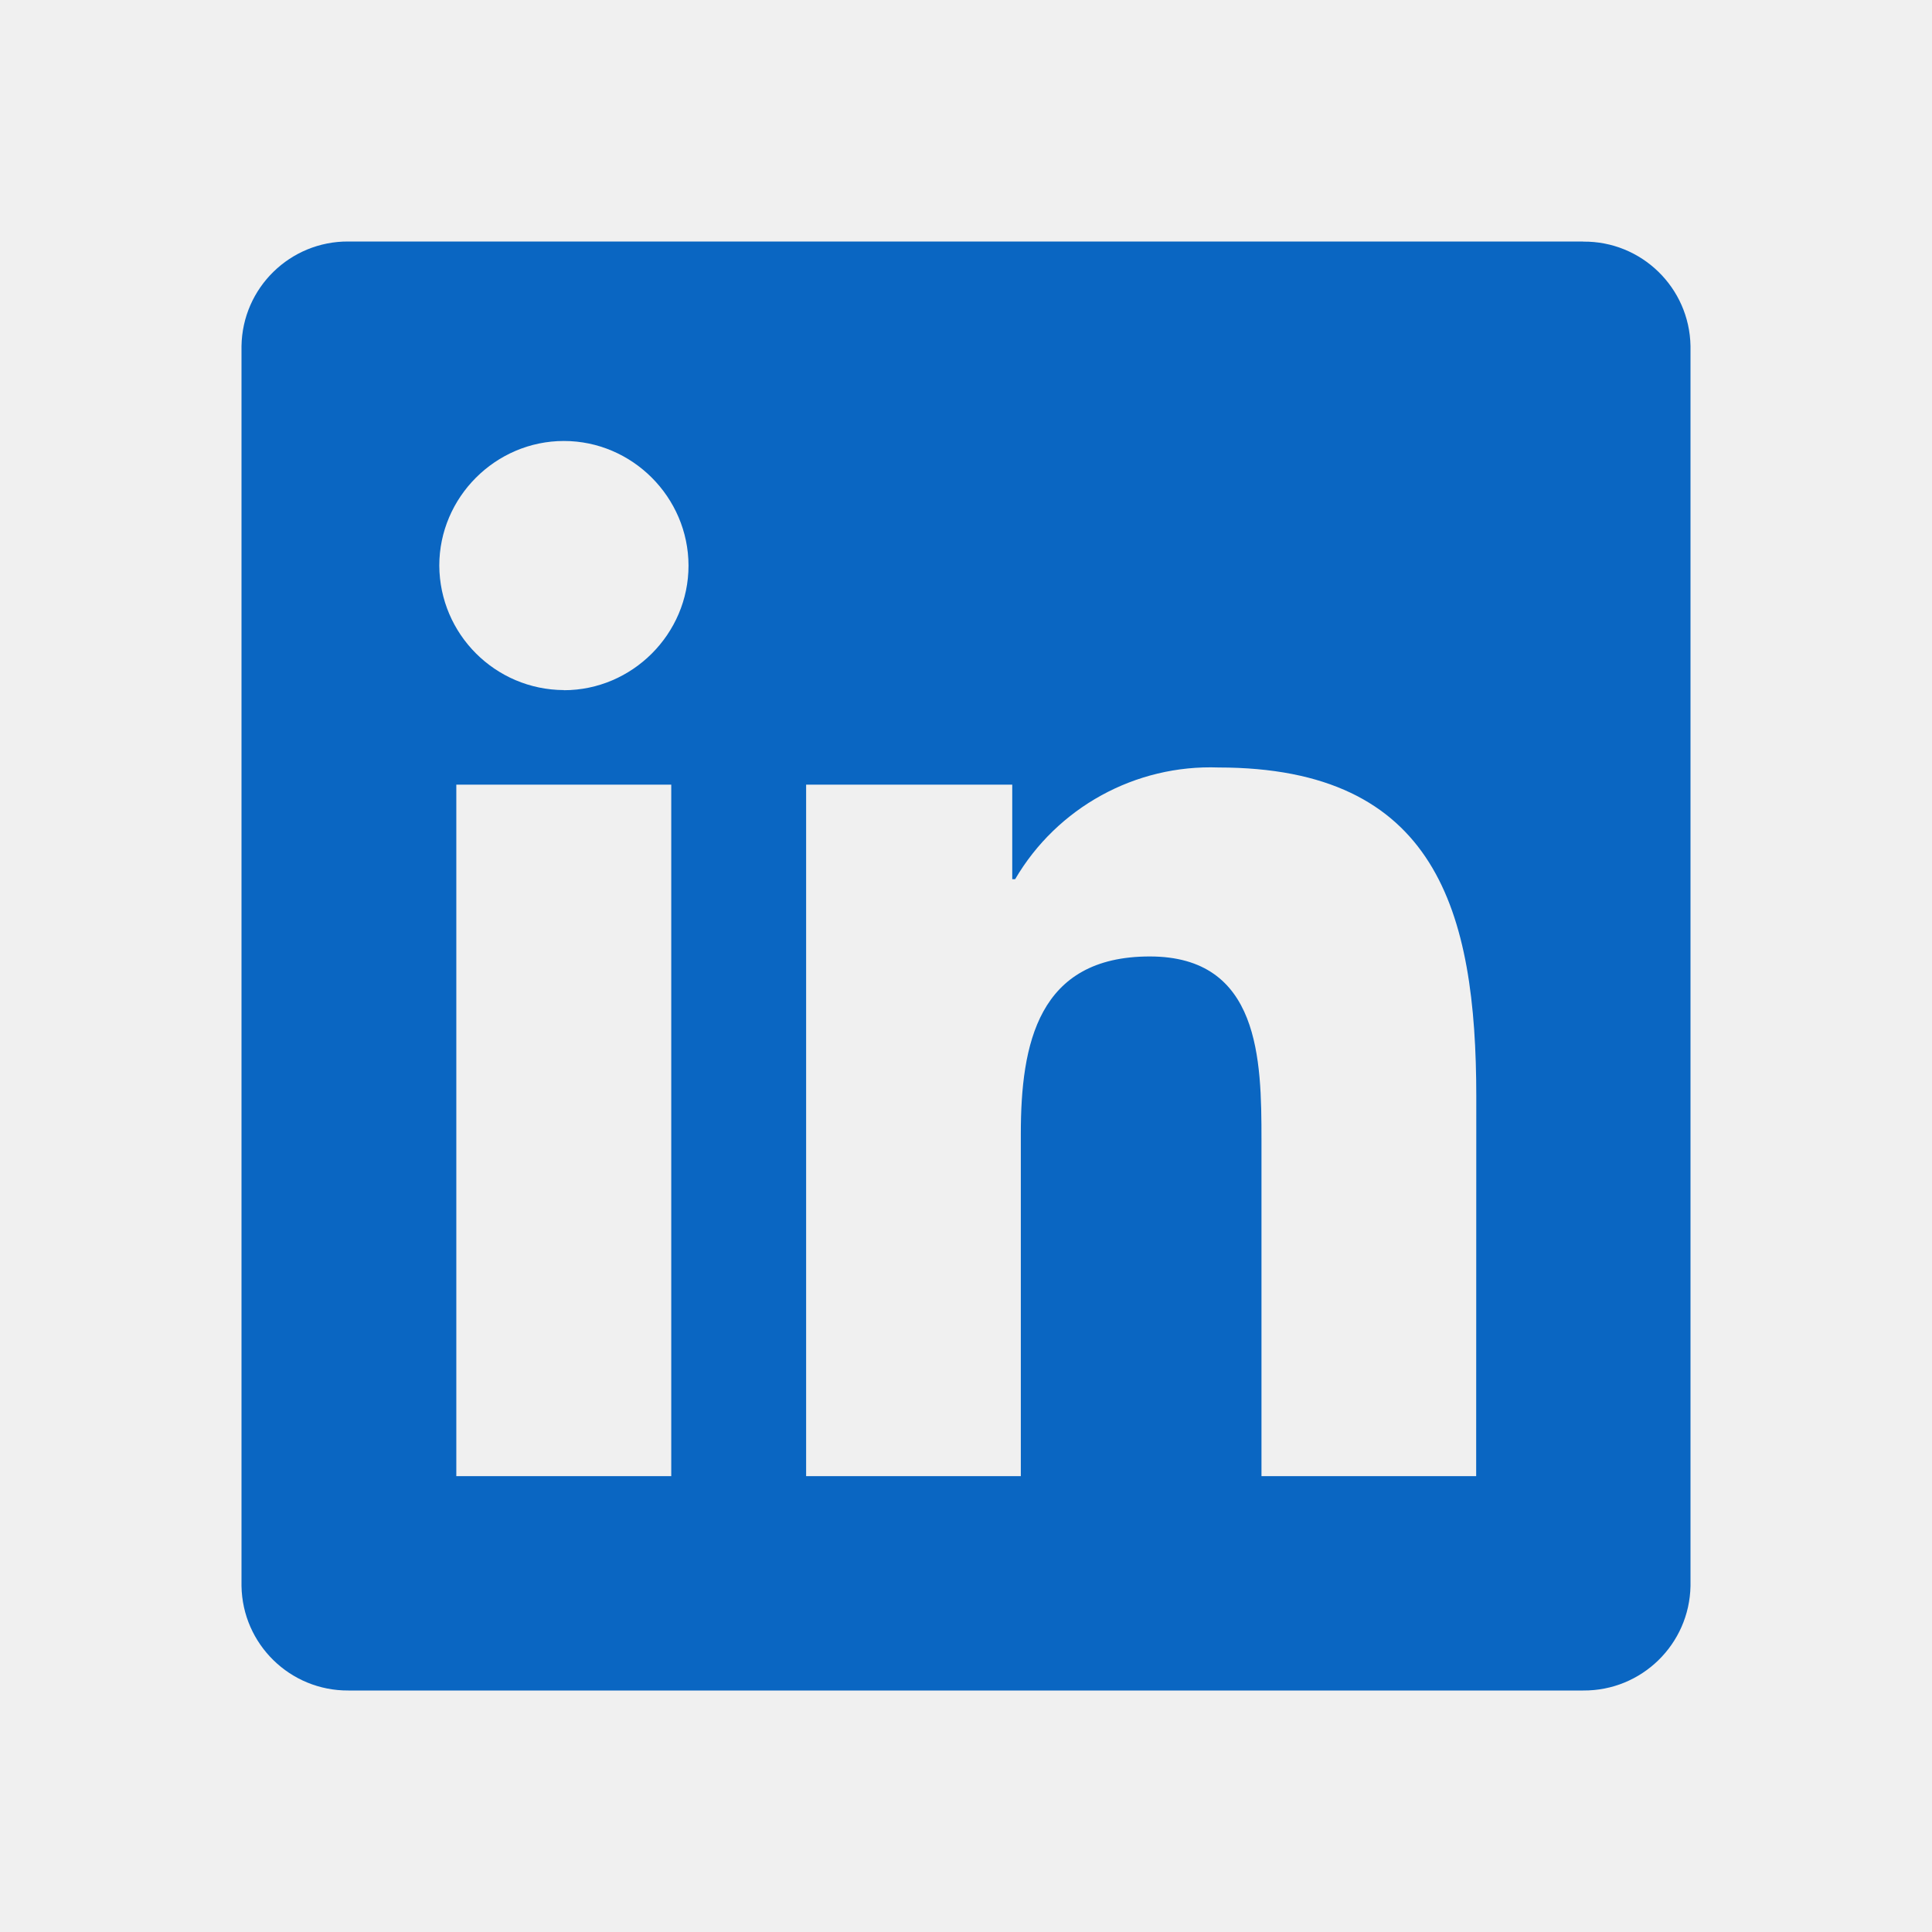
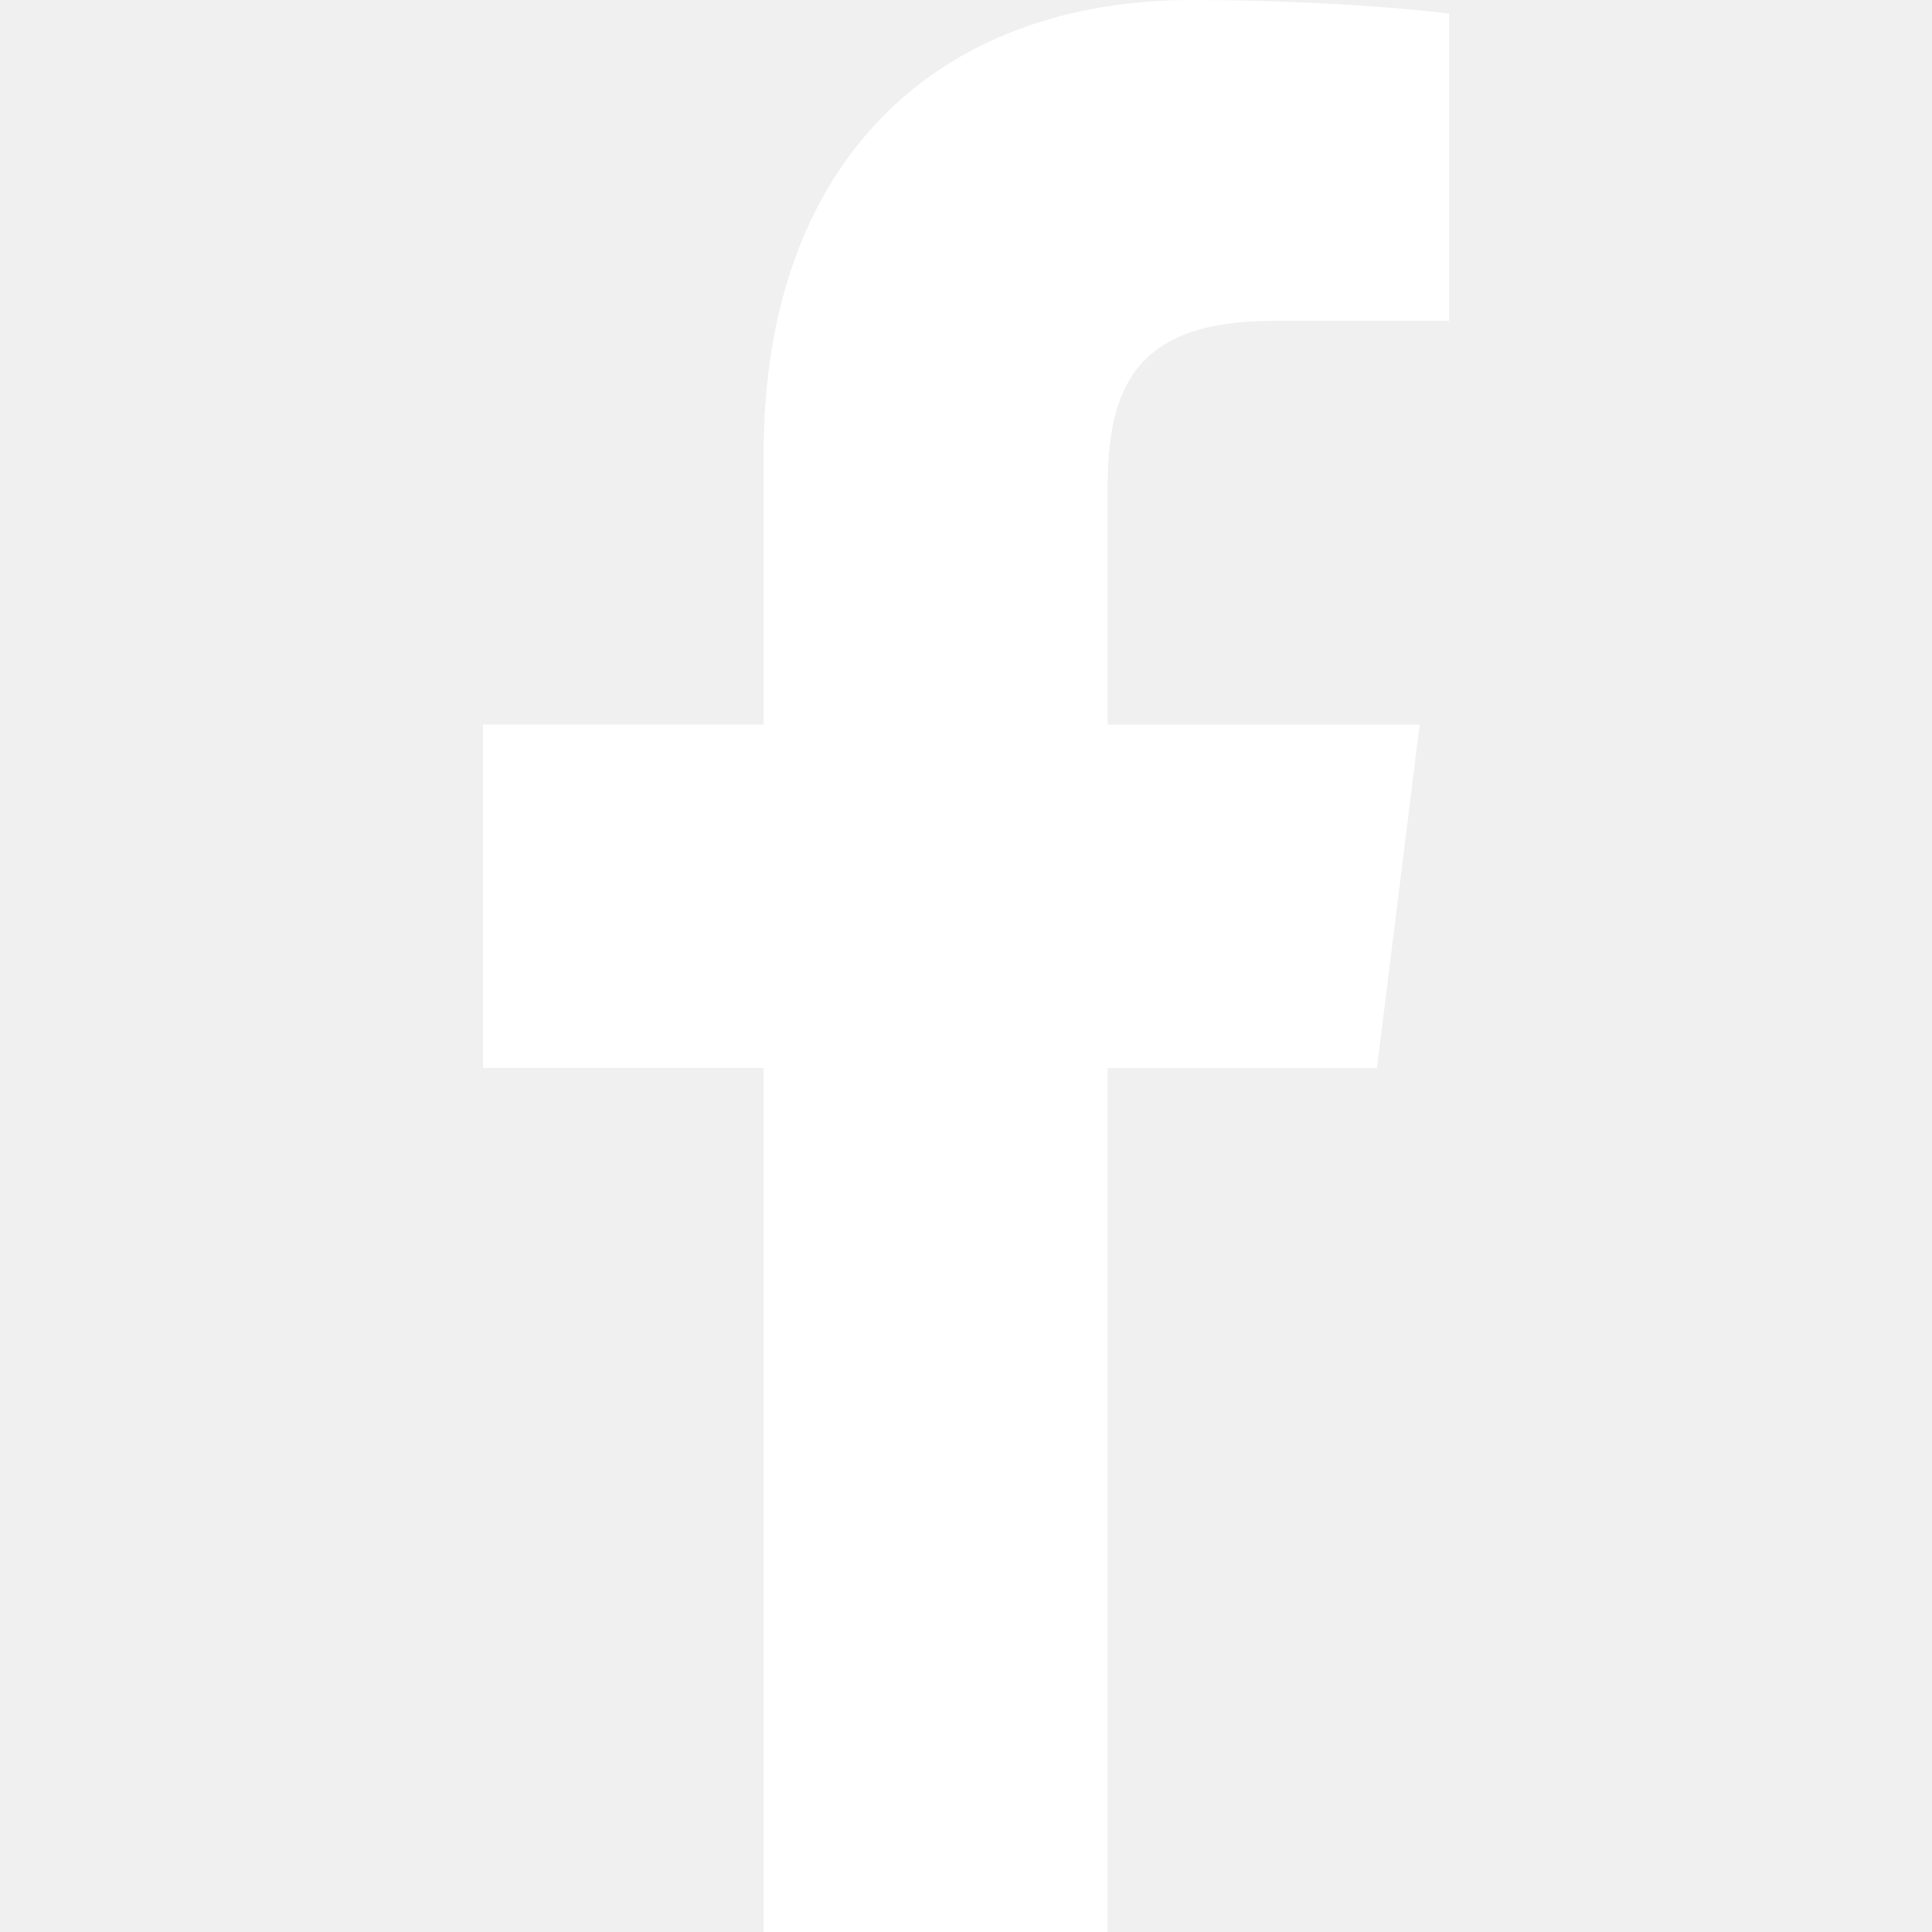
- <svg xmlns="http://www.w3.org/2000/svg" width="800px" height="800px" viewBox="0 0 16 16" fill="none">
-   <path fill="#0A66C2" d="M12.225 12.225h-1.778V9.44c0-.664-.012-1.519-.925-1.519-.926 0-1.068.724-1.068 1.47v2.834H6.676V6.498h1.707v.783h.024c.348-.594.996-.95 1.684-.925 1.802 0 2.135 1.185 2.135 2.728l-.001 3.14zM4.67 5.715a1.037 1.037 0 01-1.032-1.031c0-.566.466-1.032 1.032-1.032.566 0 1.031.466 1.032 1.032 0 .566-.466 1.032-1.032 1.032zm.889 6.51h-1.78V6.498h1.78v5.727zM13.11 2H2.885A.88.88 0 002 2.866v10.268a.88.88 0 00.885.866h10.226a.882.882 0 00.889-.866V2.865a.88.88 0 00-.889-.864z" />
+ <svg xmlns="http://www.w3.org/2000/svg" width="16" height="16" viewBox="0 0 16 16" fill="none">
+   <path d="M10.54 2.657H12.001V0.113C11.749 0.078 10.882 0 9.873 0C7.767 0 6.324 1.325 6.324 3.759V6H4V8.844H6.324V16H9.173V8.845H11.403L11.757 6.001H9.173V4.041C9.173 3.219 9.395 2.657 10.54 2.657V2.657Z" fill="white" />
</svg>
